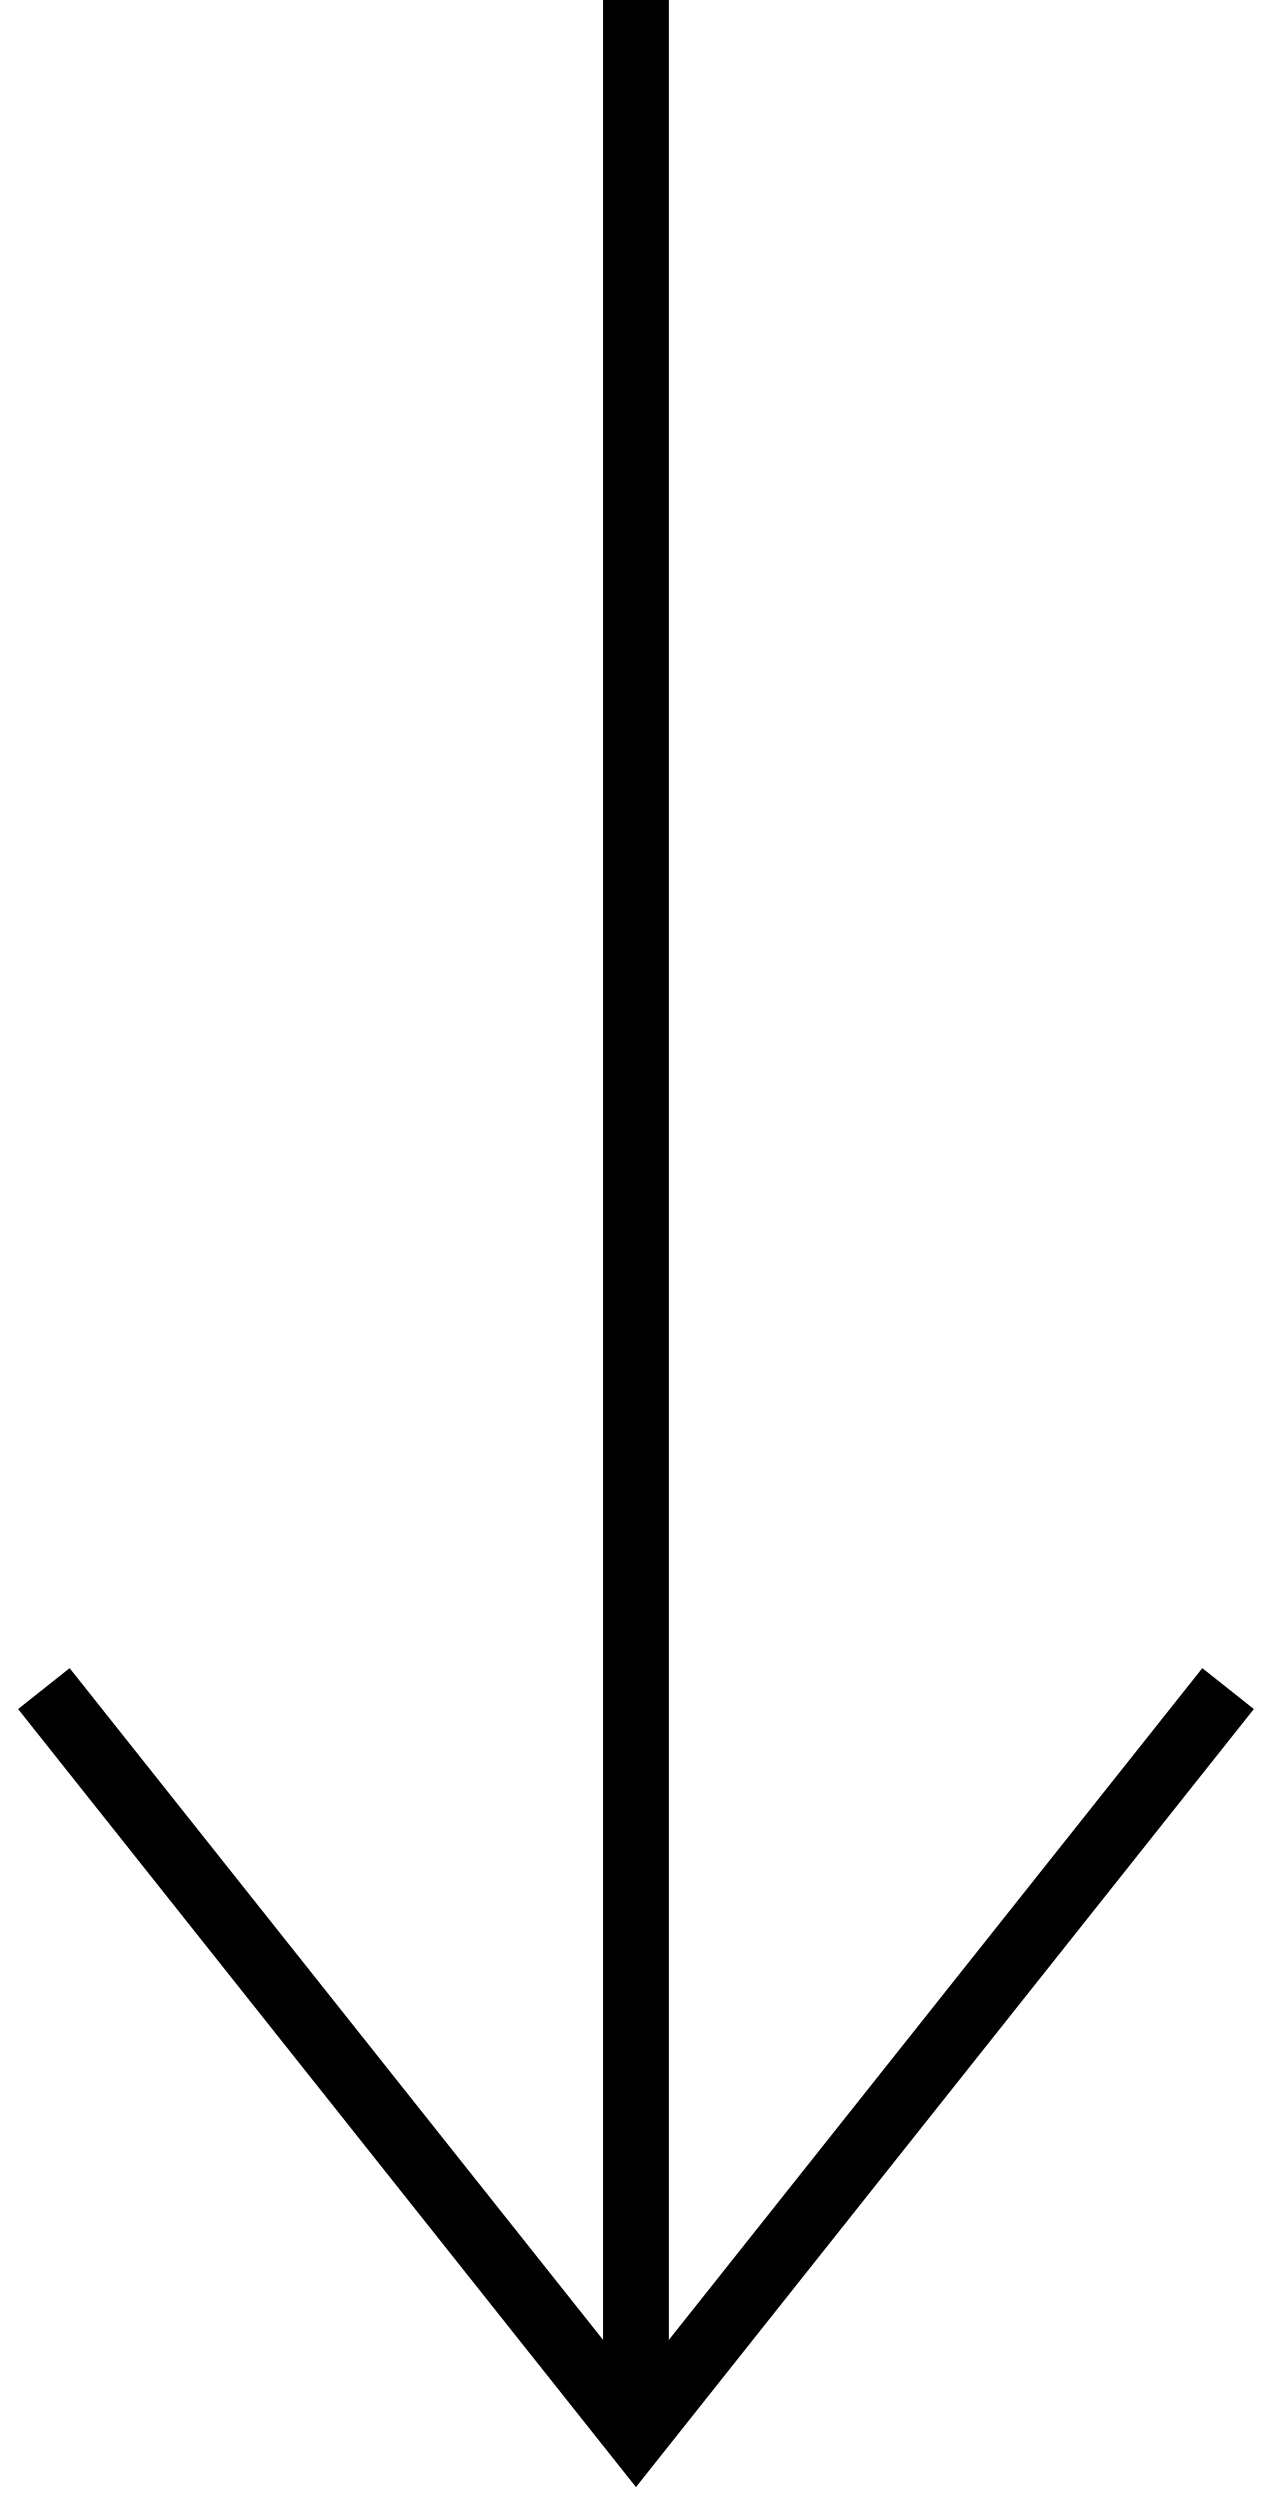
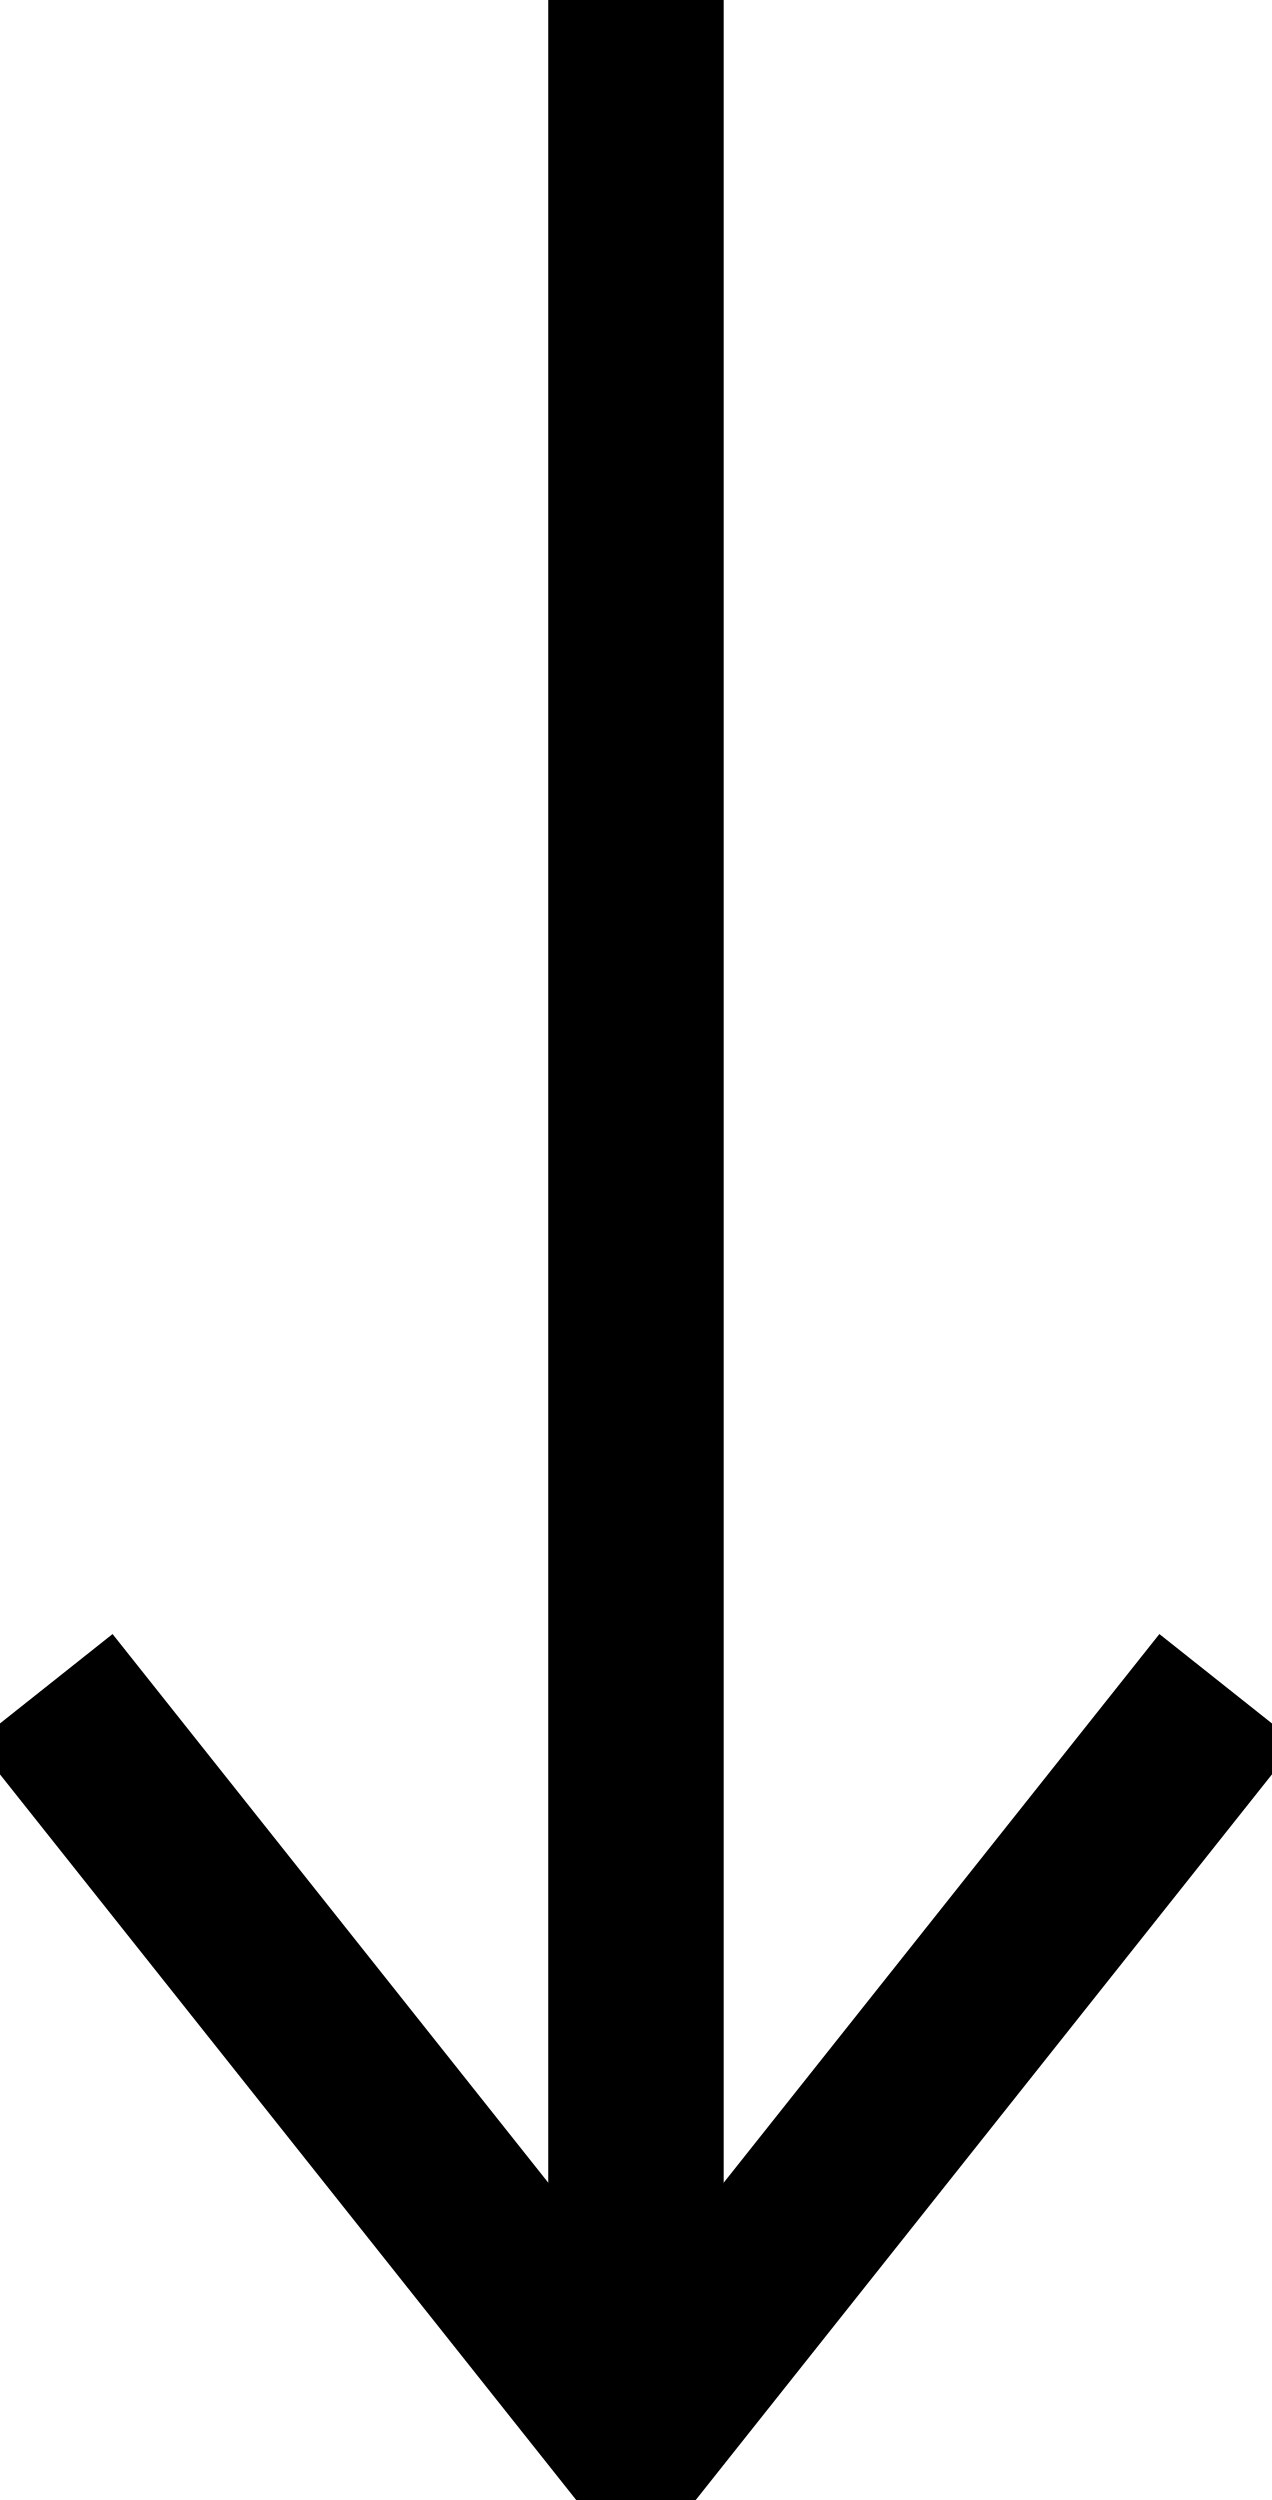
<svg xmlns="http://www.w3.org/2000/svg" width="58" height="114" viewBox="0 0 58 114" fill="none">
-   <path d="M2 77L29 111L56 77" stroke="black" stroke-width="3" />
-   <path d="M29 111V-2.563e-06" stroke="black" stroke-width="3" />
+   <path d="M2 77L29 111L56 77" stroke="black" stroke-width="8" />
+   <path d="M29 111V-2.563e-06" stroke="black" stroke-width="8" />
</svg>
